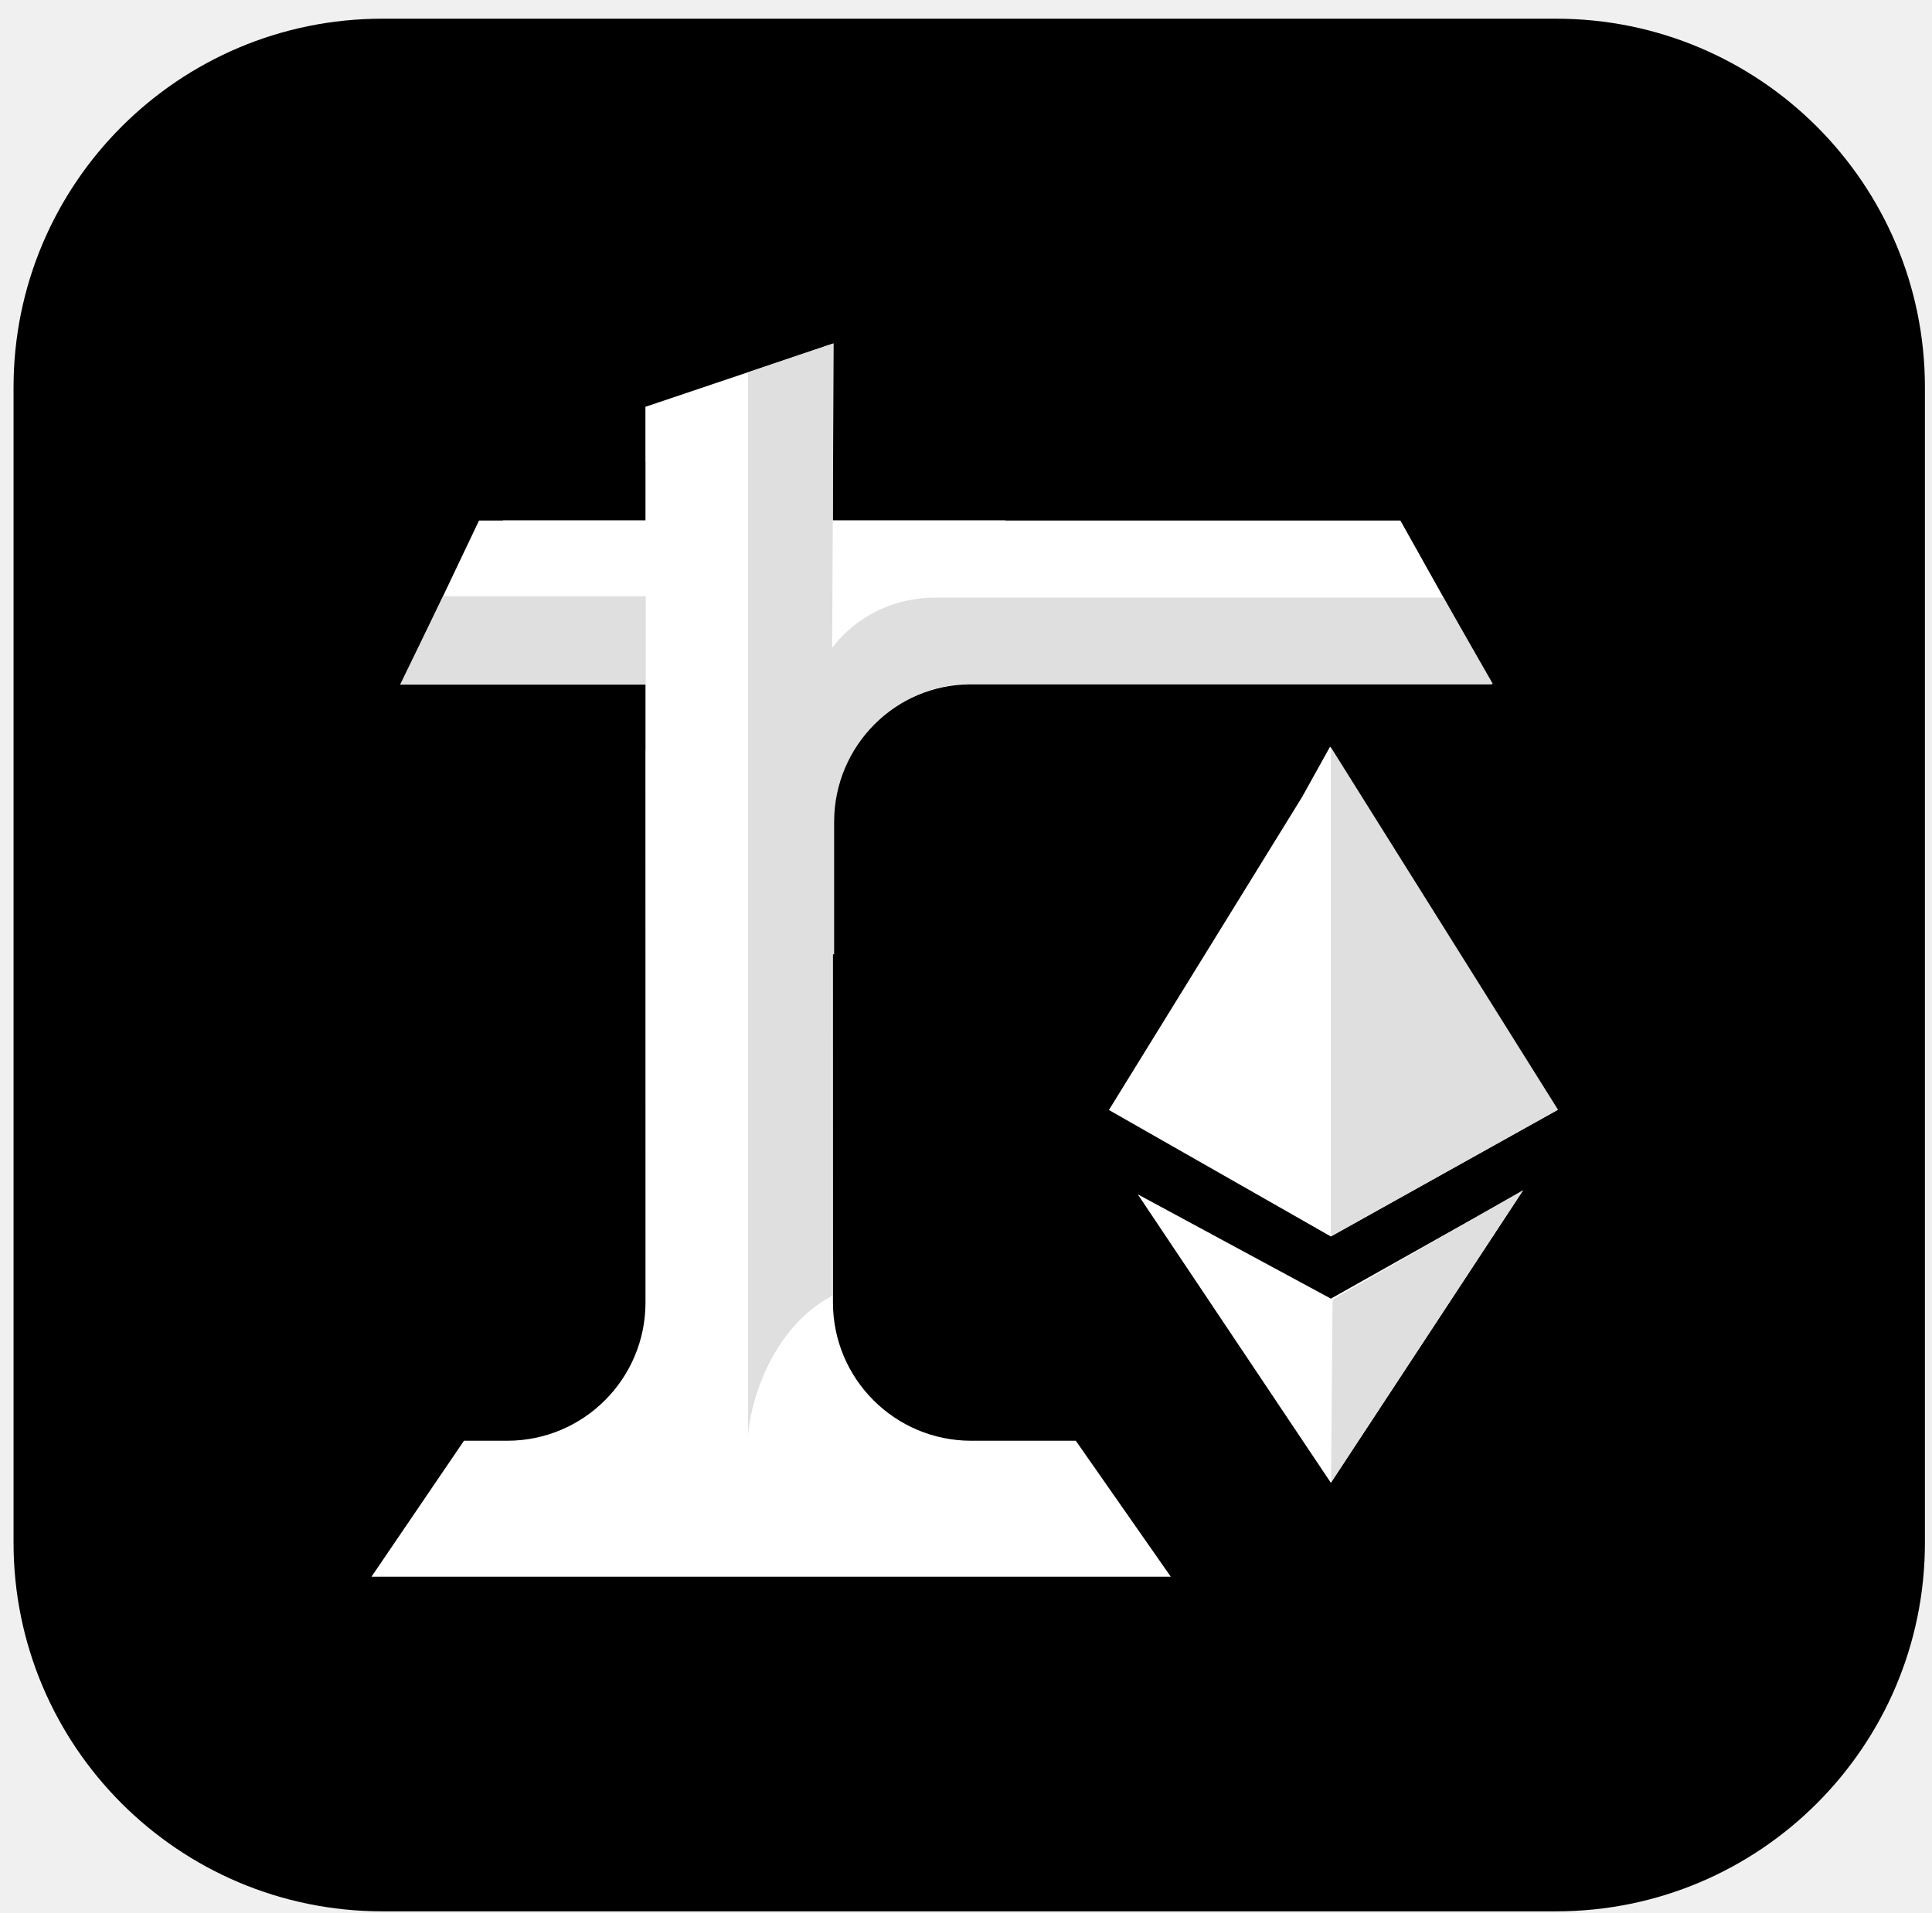
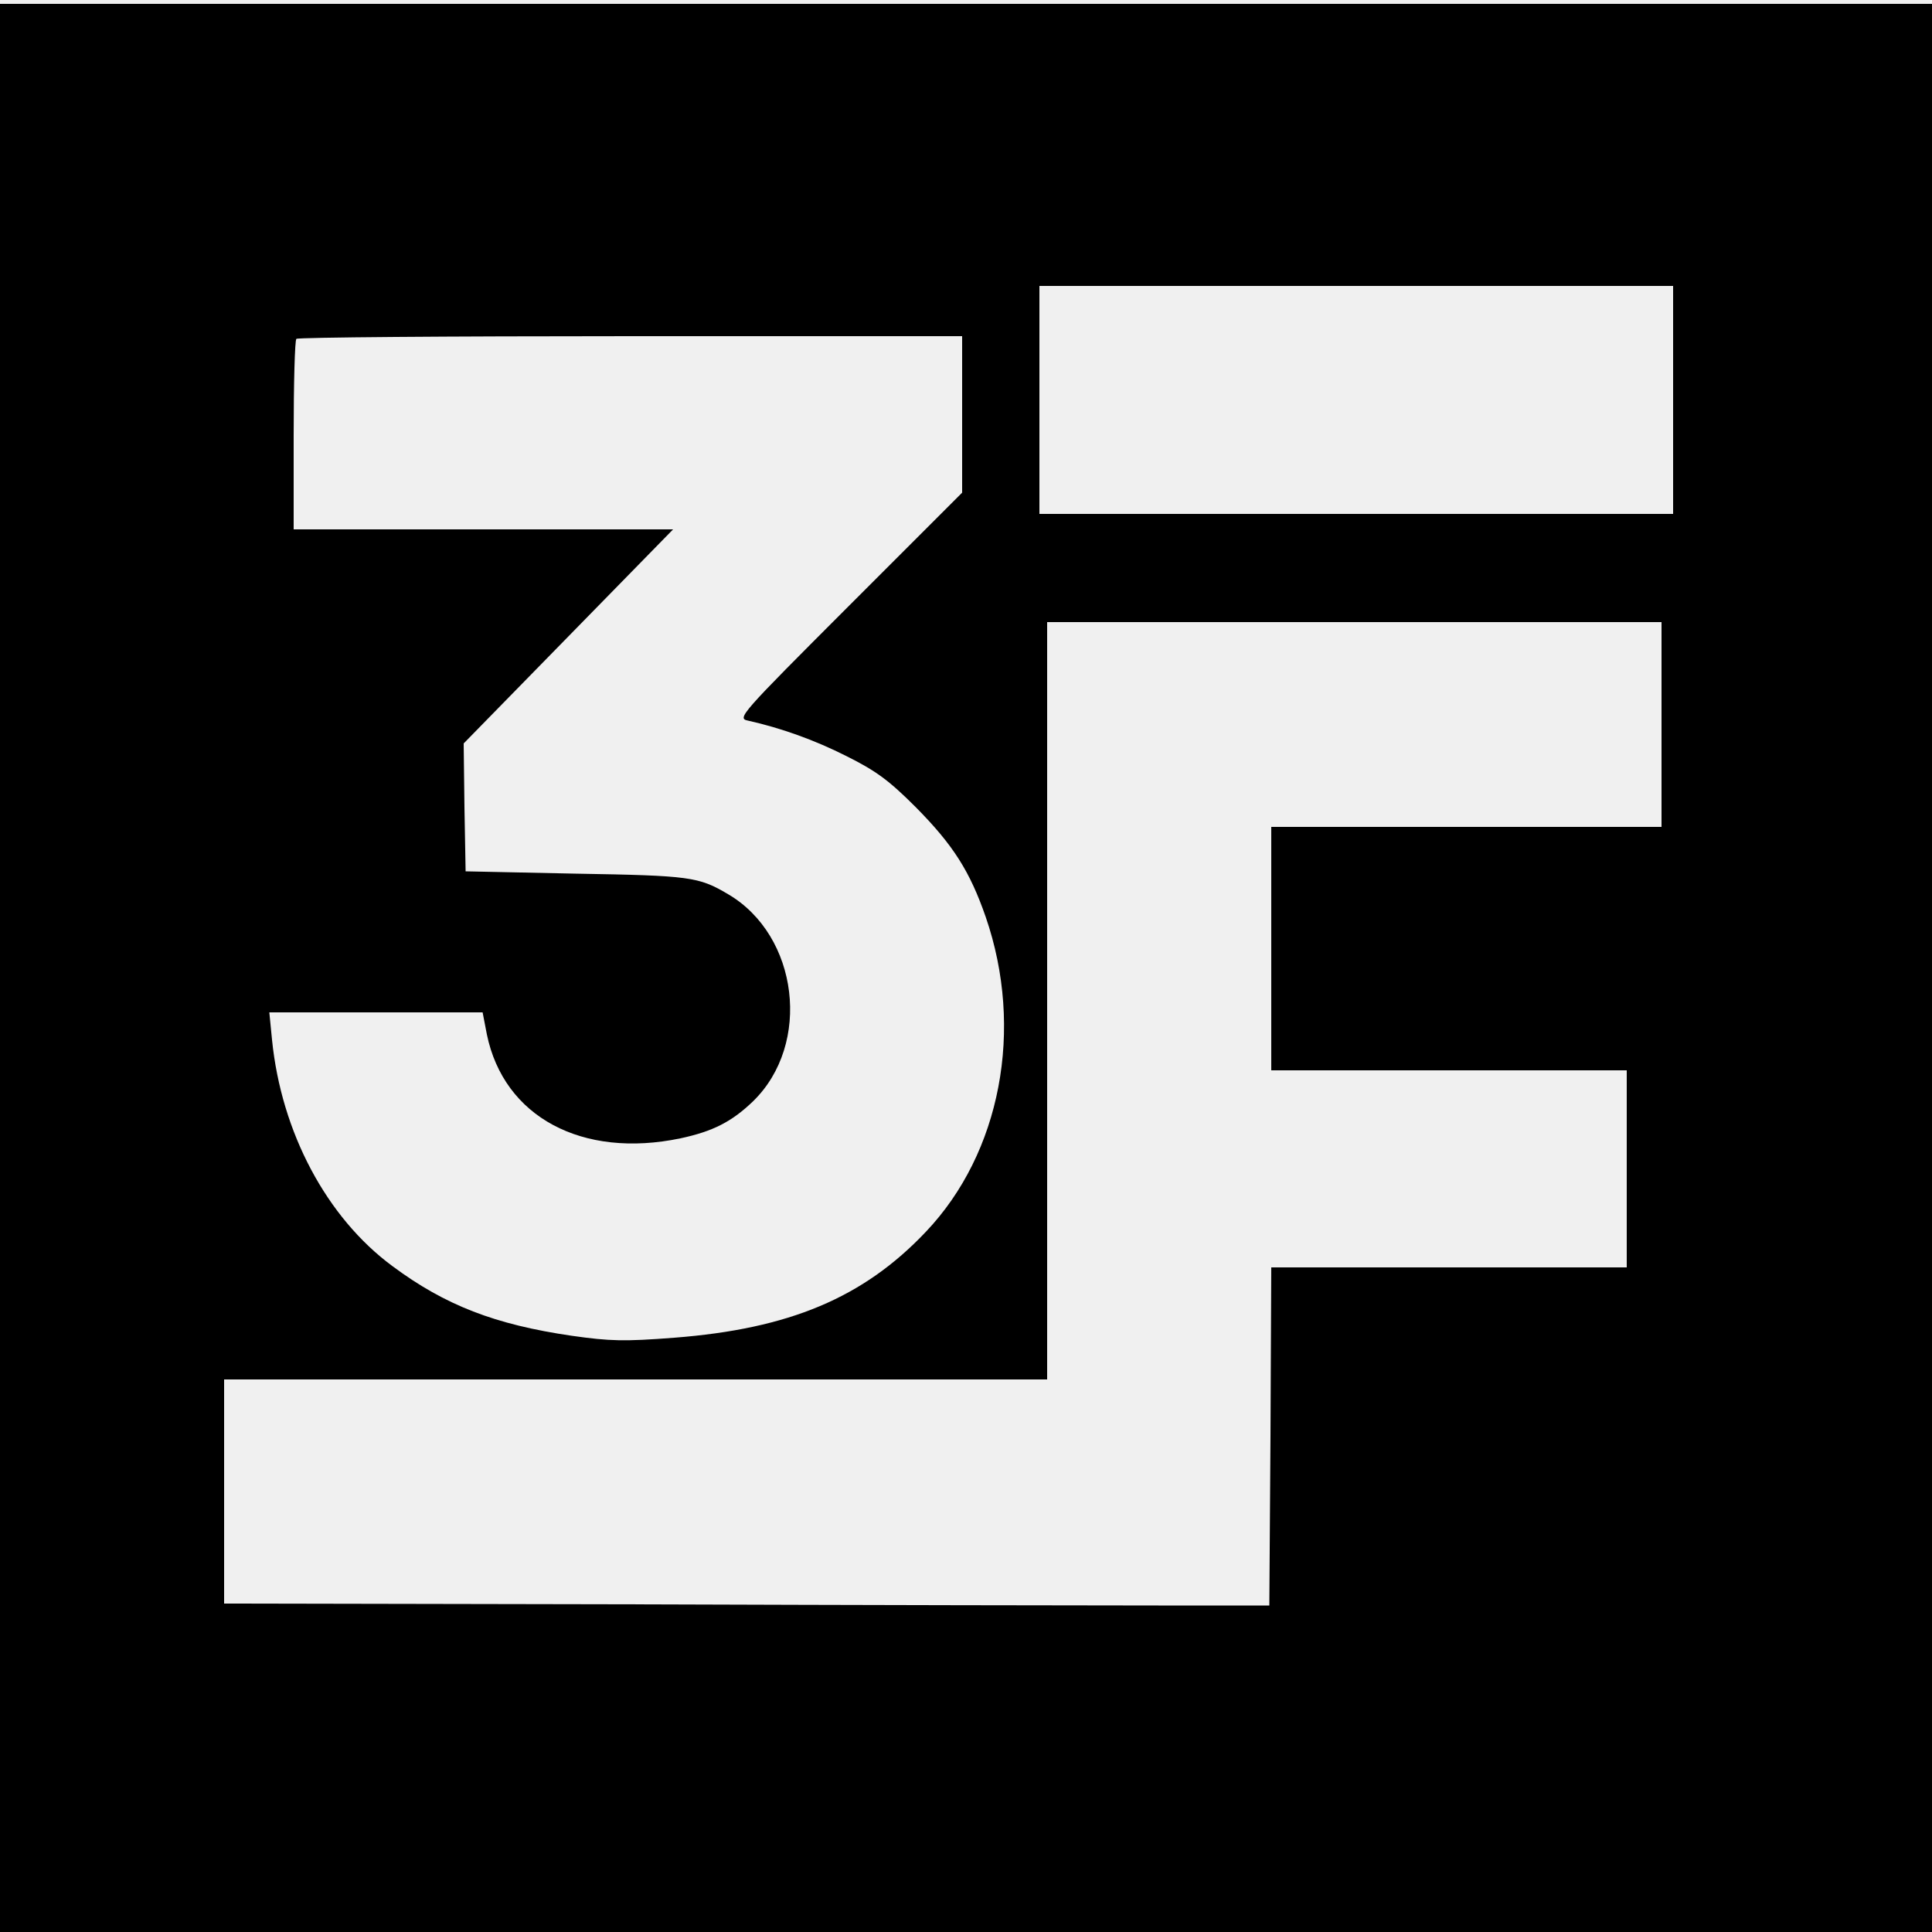
- <svg xmlns="http://www.w3.org/2000/svg" width="103" height="102" viewBox="0 0 103 102" fill="none">
-   <rect x="0.722" y="0.997" width="101.901" height="100.925" rx="19.661" fill="black" />
-   <path d="M69.415 42.505L70.912 39.812L72.544 42.505L83.024 59.191L70.953 65.936L59.119 59.191L69.415 42.505Z" fill="white" />
-   <path d="M70.953 69.25L60.658 63.688L70.953 79.072L81.184 63.498L70.953 69.25Z" fill="white" />
-   <path d="M70.953 65.926V41.853V39.85L83.063 59.178L70.953 65.926Z" fill="#DFDFDF" />
-   <path d="M70.962 79.05L71.041 69.297L81.206 63.463L70.962 79.05Z" fill="#DFDFDF" />
-   <path d="M34.409 21.693V24.613H34.413L34.412 27.747H26.809L26.809 27.757H25.538L21.384 36.491H34.413V39.972H34.409L34.413 69.455C34.413 73.527 31.113 76.828 27.041 76.828H24.735L19.806 84.077H62.417L57.354 76.828H51.779C47.708 76.828 44.407 73.527 44.407 69.455L44.402 43.665C44.507 39.708 47.73 36.527 51.705 36.491H79.548L74.658 27.757H53.602L53.602 27.747L44.399 27.747L44.399 24.613H44.402V18.325L34.409 21.693Z" fill="white" />
-   <path d="M39.882 19.852V76.55C39.973 74.964 41.047 70.855 44.365 69.103V50.867L44.47 50.9V43.831C44.47 39.759 47.771 36.458 51.843 36.458H79.581L76.951 31.866H49.908C46.129 31.866 44.365 34.556 44.365 34.556L44.444 18.307L39.882 19.852Z" fill="#DFDFDF" />
-   <path d="M23.622 31.793L21.329 36.508H34.425V31.793H23.622Z" fill="#DFDFDF" />
+ <svg xmlns="http://www.w3.org/2000/svg" version="1.0" width="500pt" height="500pt" viewBox="0 0 500 500" preserveAspectRatio="xMidYMid meet">
+   <g transform="translate(0,500) scale(0.1,-0.1)" fill="#000000" stroke="none">
+     <path d="M0 2495 l0 -2495 2500 0 2500 0 0 2495 0 2495 -2500 0 -2500 0 0 -2495z m4330 1470 l0 -295 -820 0 -820 0 0 295 0 295 820 0 820 0 0 -295z m-1840 -37 l0 -203 -292 -292 c-284 -284 -291 -292 -262 -298 85 -19 172 -50 255 -92 76 -38 109 -62 179 -132 97 -98 140 -166 181 -284 100 -290 39 -611 -155 -815 -162 -171 -354 -251 -651 -274 -130 -10 -166 -9 -265 5 -199 29 -328 79 -464 180 -171 126 -288 347 -312 586 l-7 71 276 0 276 0 11 -57 c44 -214 247 -322 501 -269 84 18 133 43 188 96 152 148 118 429 -65 536 -76 45 -98 48 -394 53 l-285 6 -3 166 -2 165 271 277 271 277 -491 0 -491 0 0 243 c0 134 3 247 7 250 3 4 393 7 865 7 l858 0 0 -202z m1810 -803 l0 -265 -505 0 -505 0 0 -315 0 -315 460 0 460 0 0 -255 0 -255 -460 0 -460 0 -2 -437 -3 -438 -287 0 c-159 0 -767 1 -1353 3 l-1065 2 0 290 0 290 1065 0 1065 0 0 980 0 980 795 0 795 0 0 -265z" />
+   </g>
</svg>
